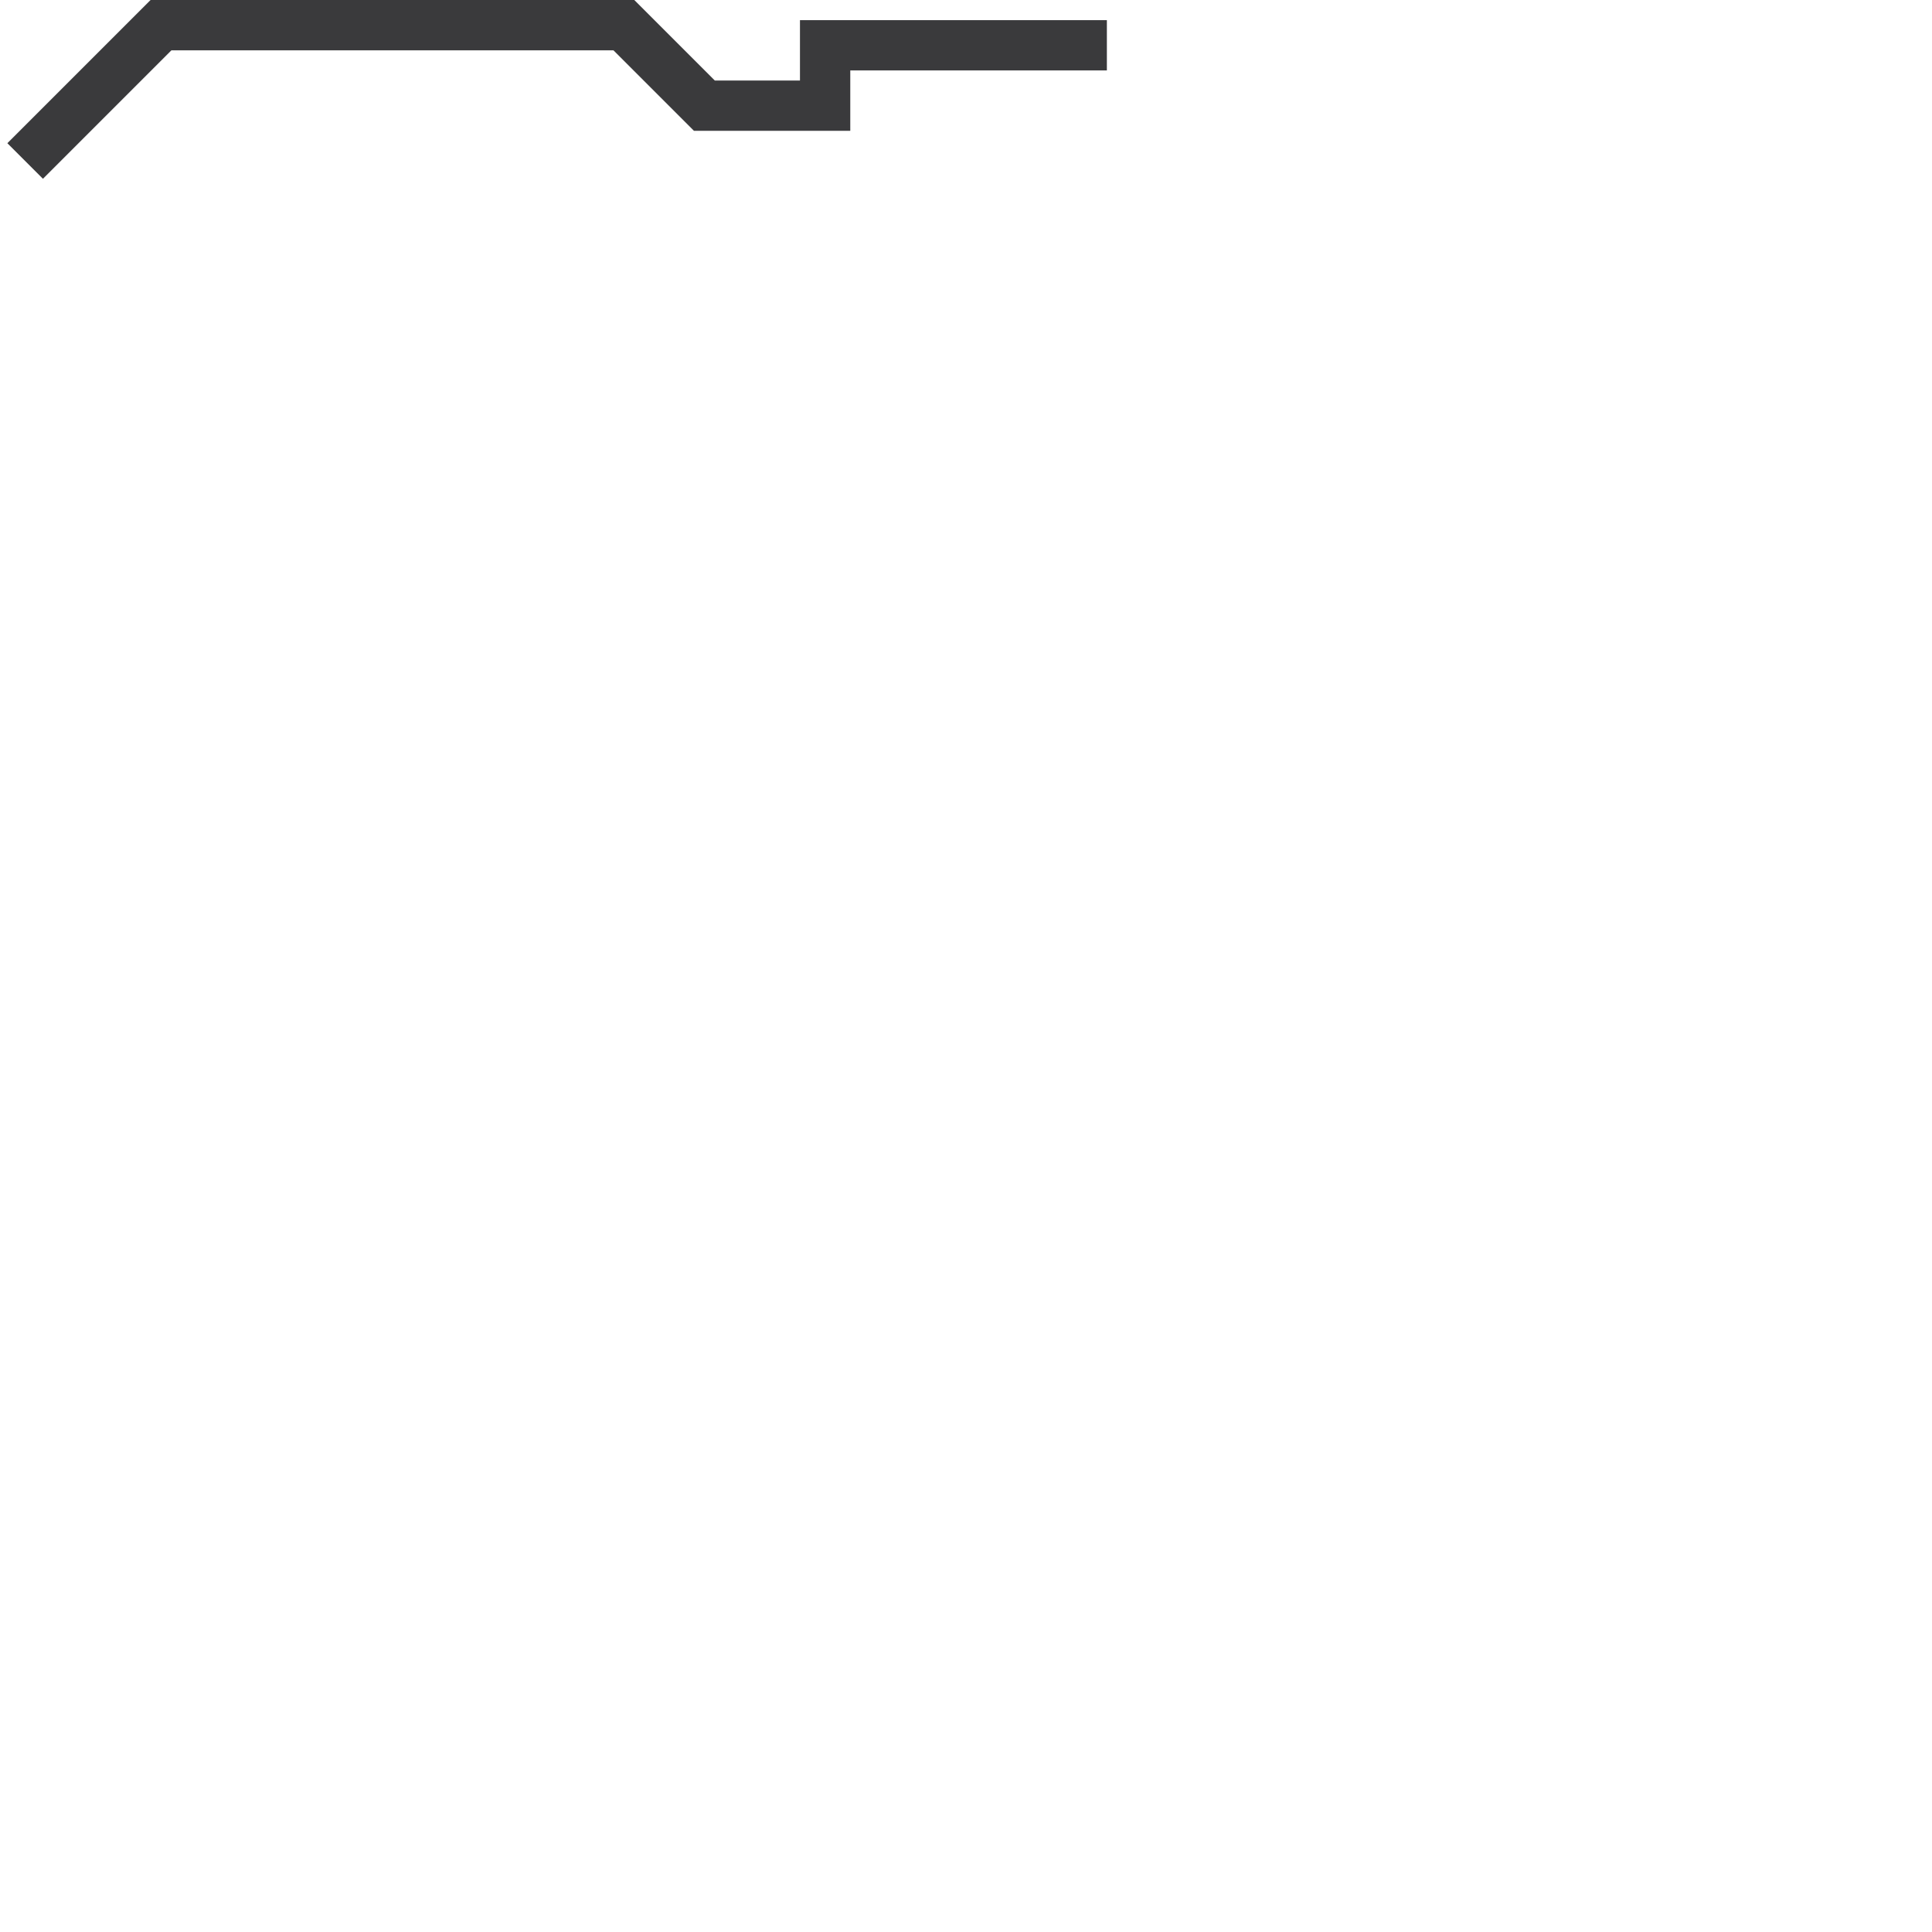
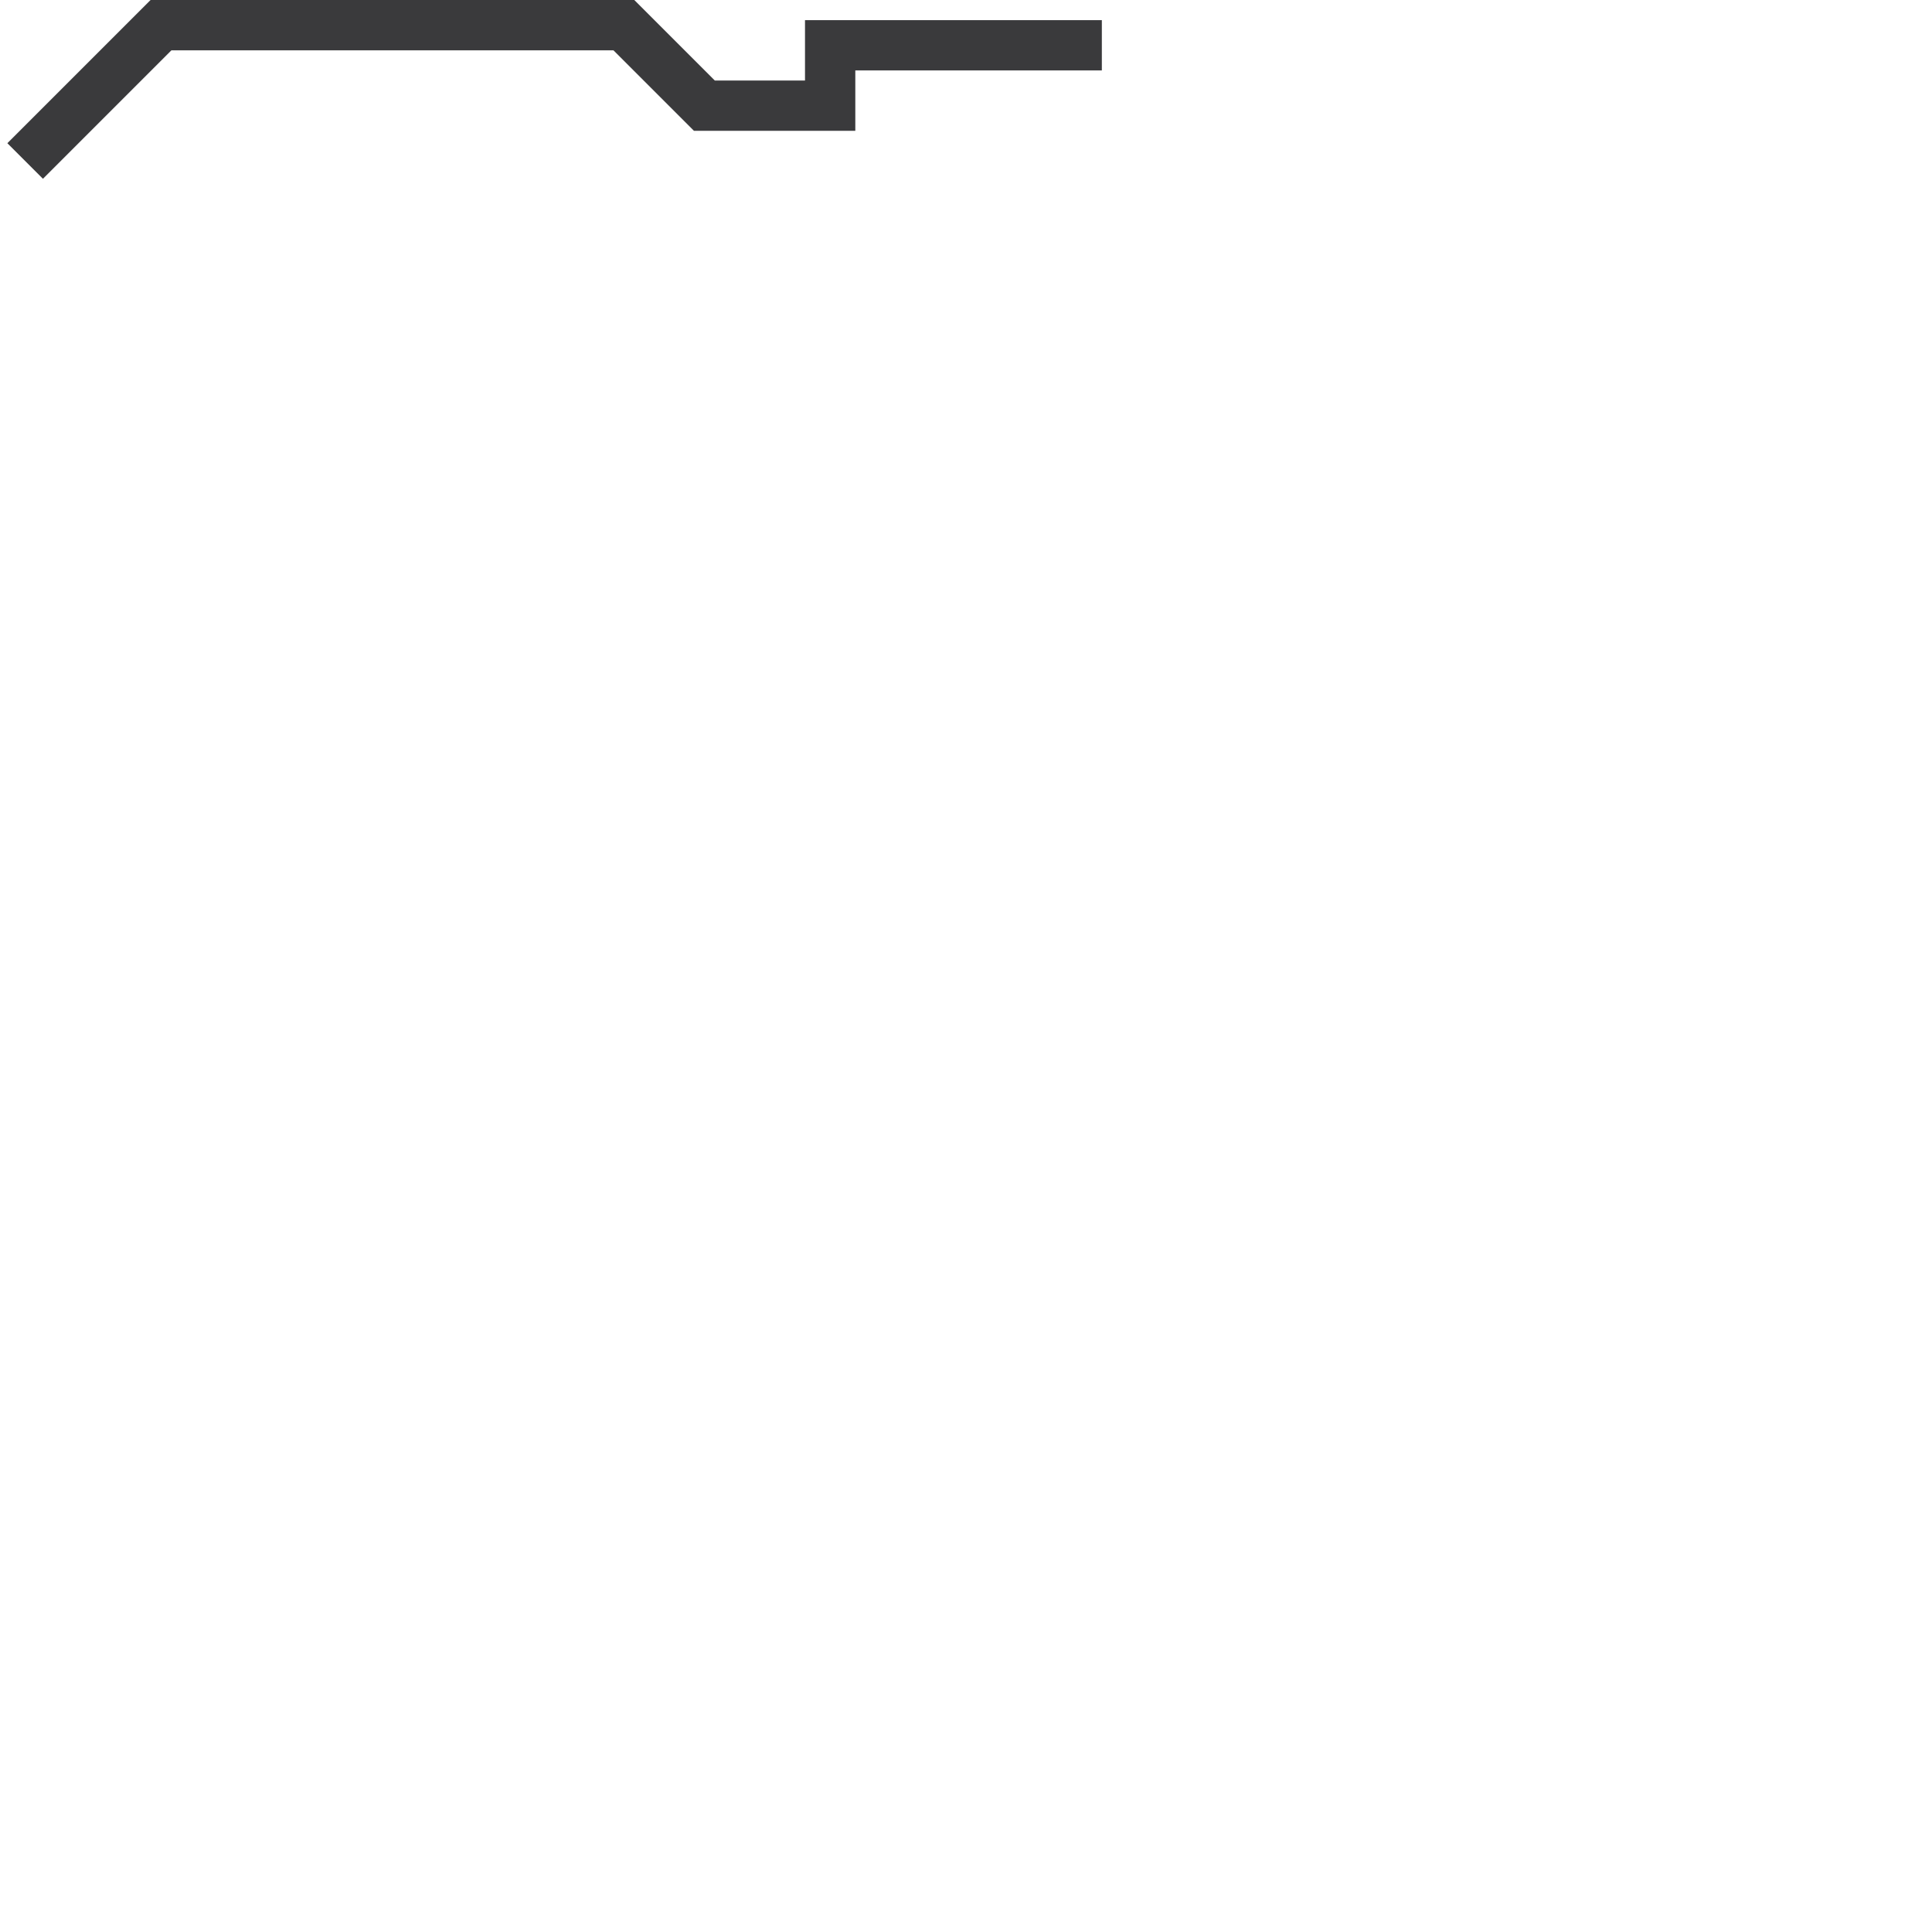
<svg xmlns="http://www.w3.org/2000/svg" version="1.1" width="48" height="48" viewBox="0,0,48,48">
  <g transform="translate(-216,-156)">
    <g data-paper-data="{&quot;isPaintingLayer&quot;:true}" fill="none" fill-rule="nonzero" stroke="none" stroke-width="1.25" stroke-linecap="butt" stroke-linejoin="miter" stroke-miterlimit="10" stroke-dasharray="" stroke-dashoffset="0" style="mix-blend-mode: normal">
-       <path stroke="#3a3a3c" d="M 216.625,160         l 3.375,-3.375         h 11.5         l 2 2         h 3         v -1.5         h 7" />
+       <path stroke="#3a3a3c" d="M 216.625,160         l 3.375,-3.375         h 11.5         l 2 2         h 3.125         v -1.5         h 6.75" />
    </g>
  </g>
</svg>
